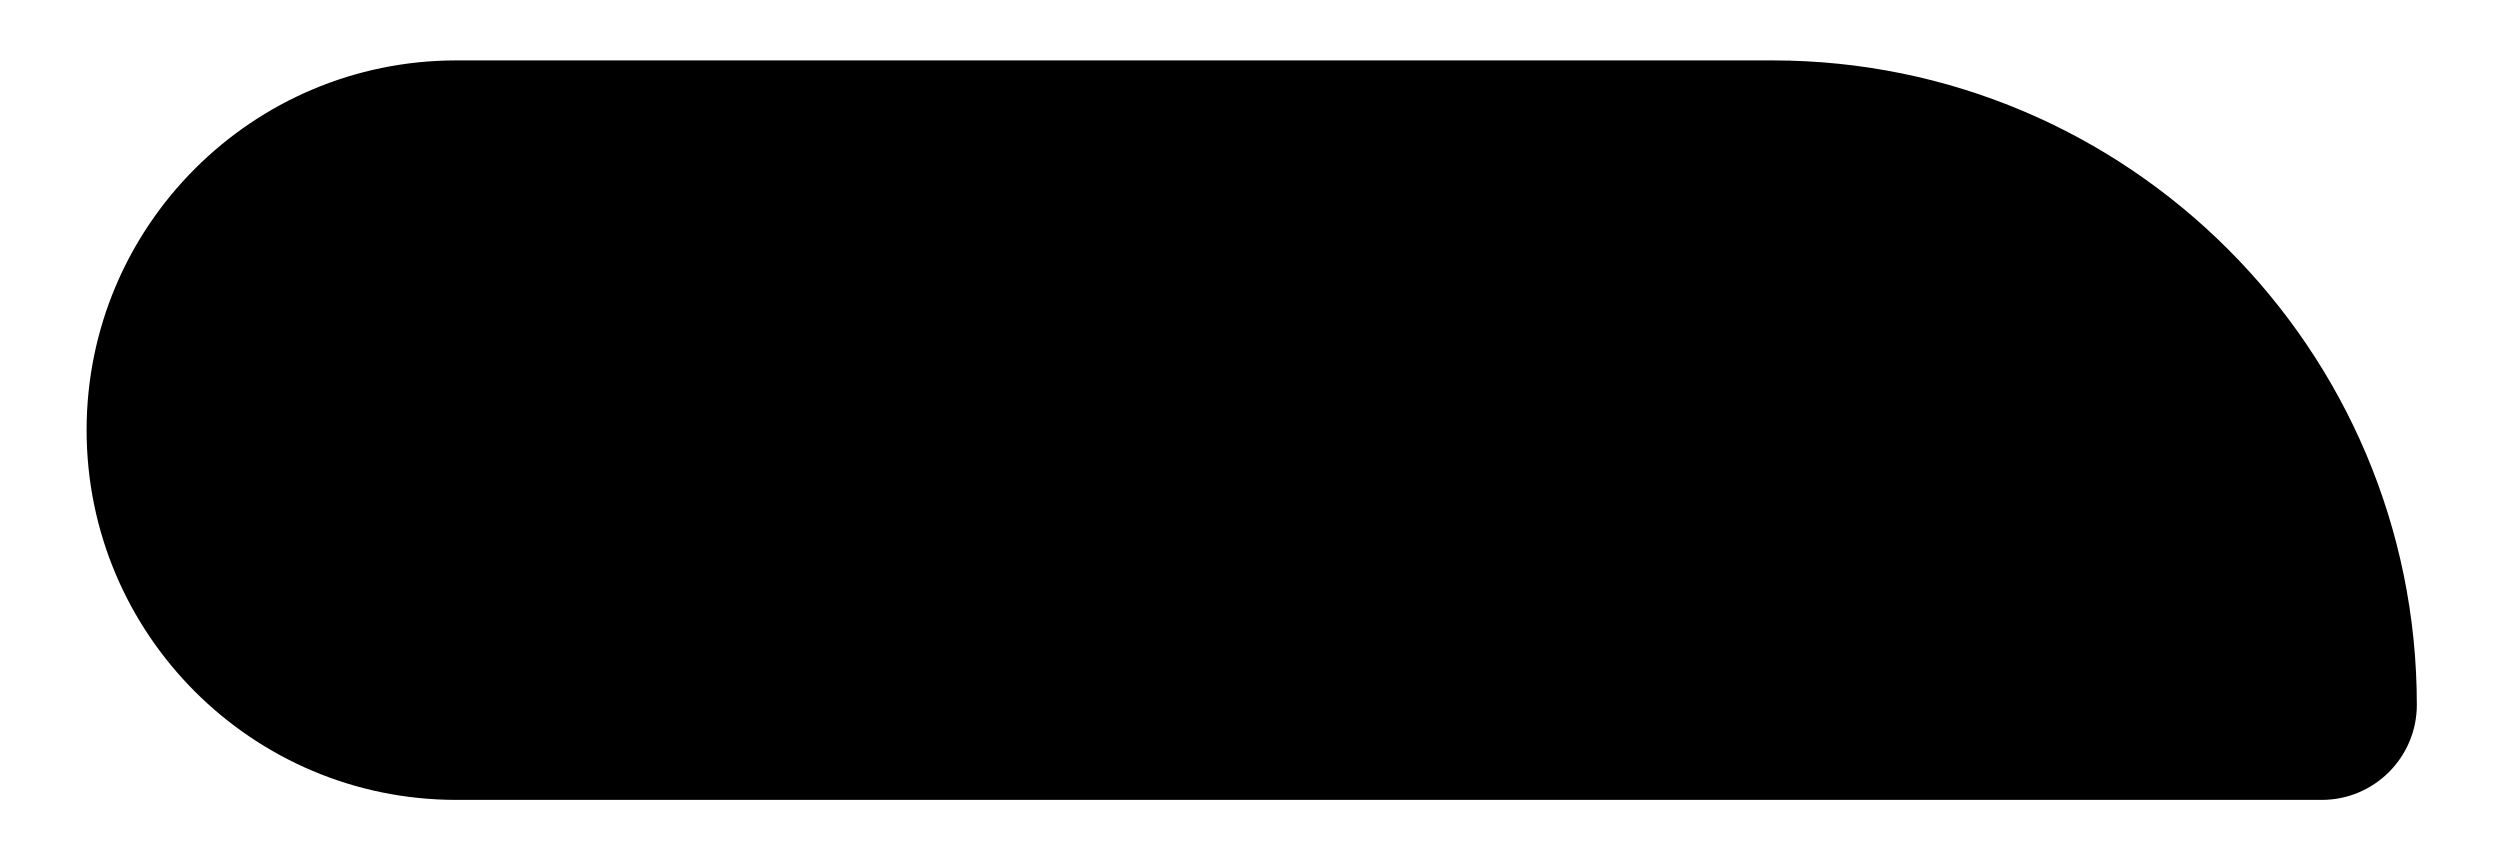
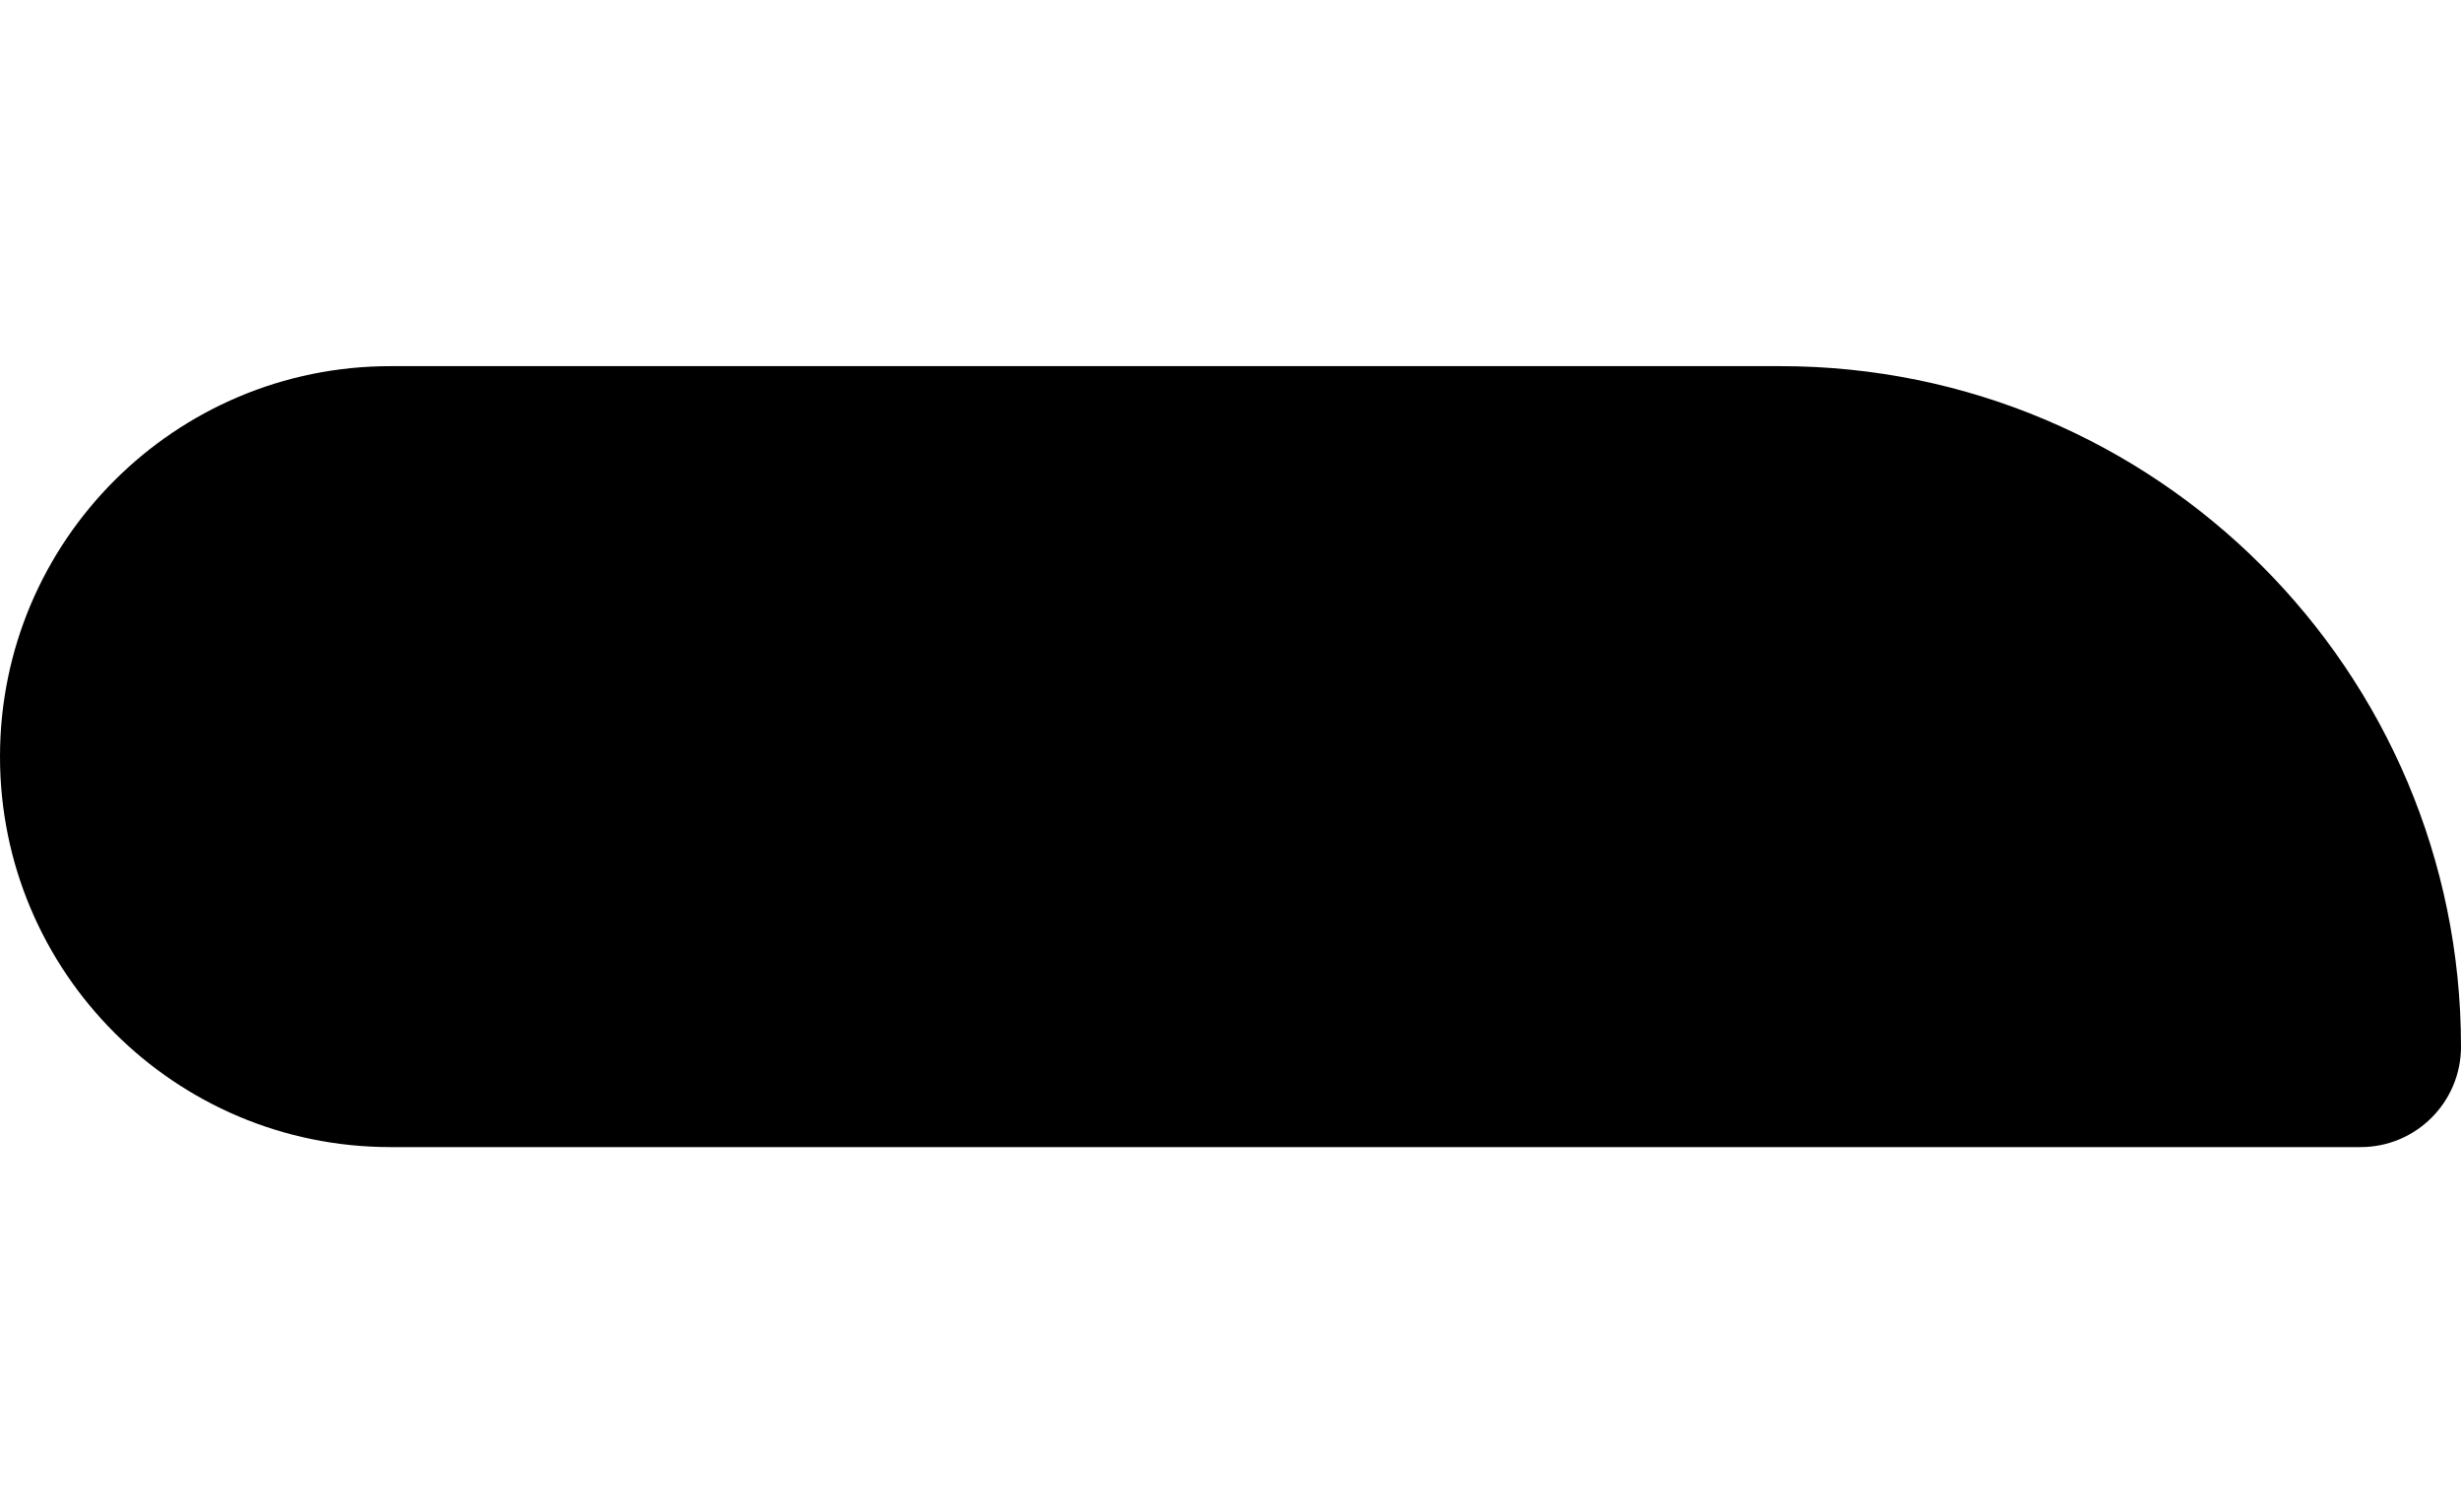
- <svg xmlns="http://www.w3.org/2000/svg" id="Layer_1" version="1.1" viewBox="0 20 174.65 60">
-   <path d="M31.88,24.22h91.94c24.85,0,45.02,20.17,45.02,45.02h0c0,3.66-2.97,6.64-6.64,6.64H31.88c-14.26,0-25.83-11.57-25.83-25.83h0c0-14.26,11.57-25.83,25.83-25.83Z" />
+ <svg xmlns="http://www.w3.org/2000/svg" id="Layer_1" version="1.1" viewBox="0 0 162.79 100">
+   <path d="M25.83,24.22h91.94c24.85,0,45.02,20.17,45.02,45.02h0c0,3.66-2.97,6.64-6.64,6.64H25.83c-14.26,0-25.83-11.57-25.83-25.83h0c0-14.26,11.57-25.83,25.83-25.83Z" />
</svg>
